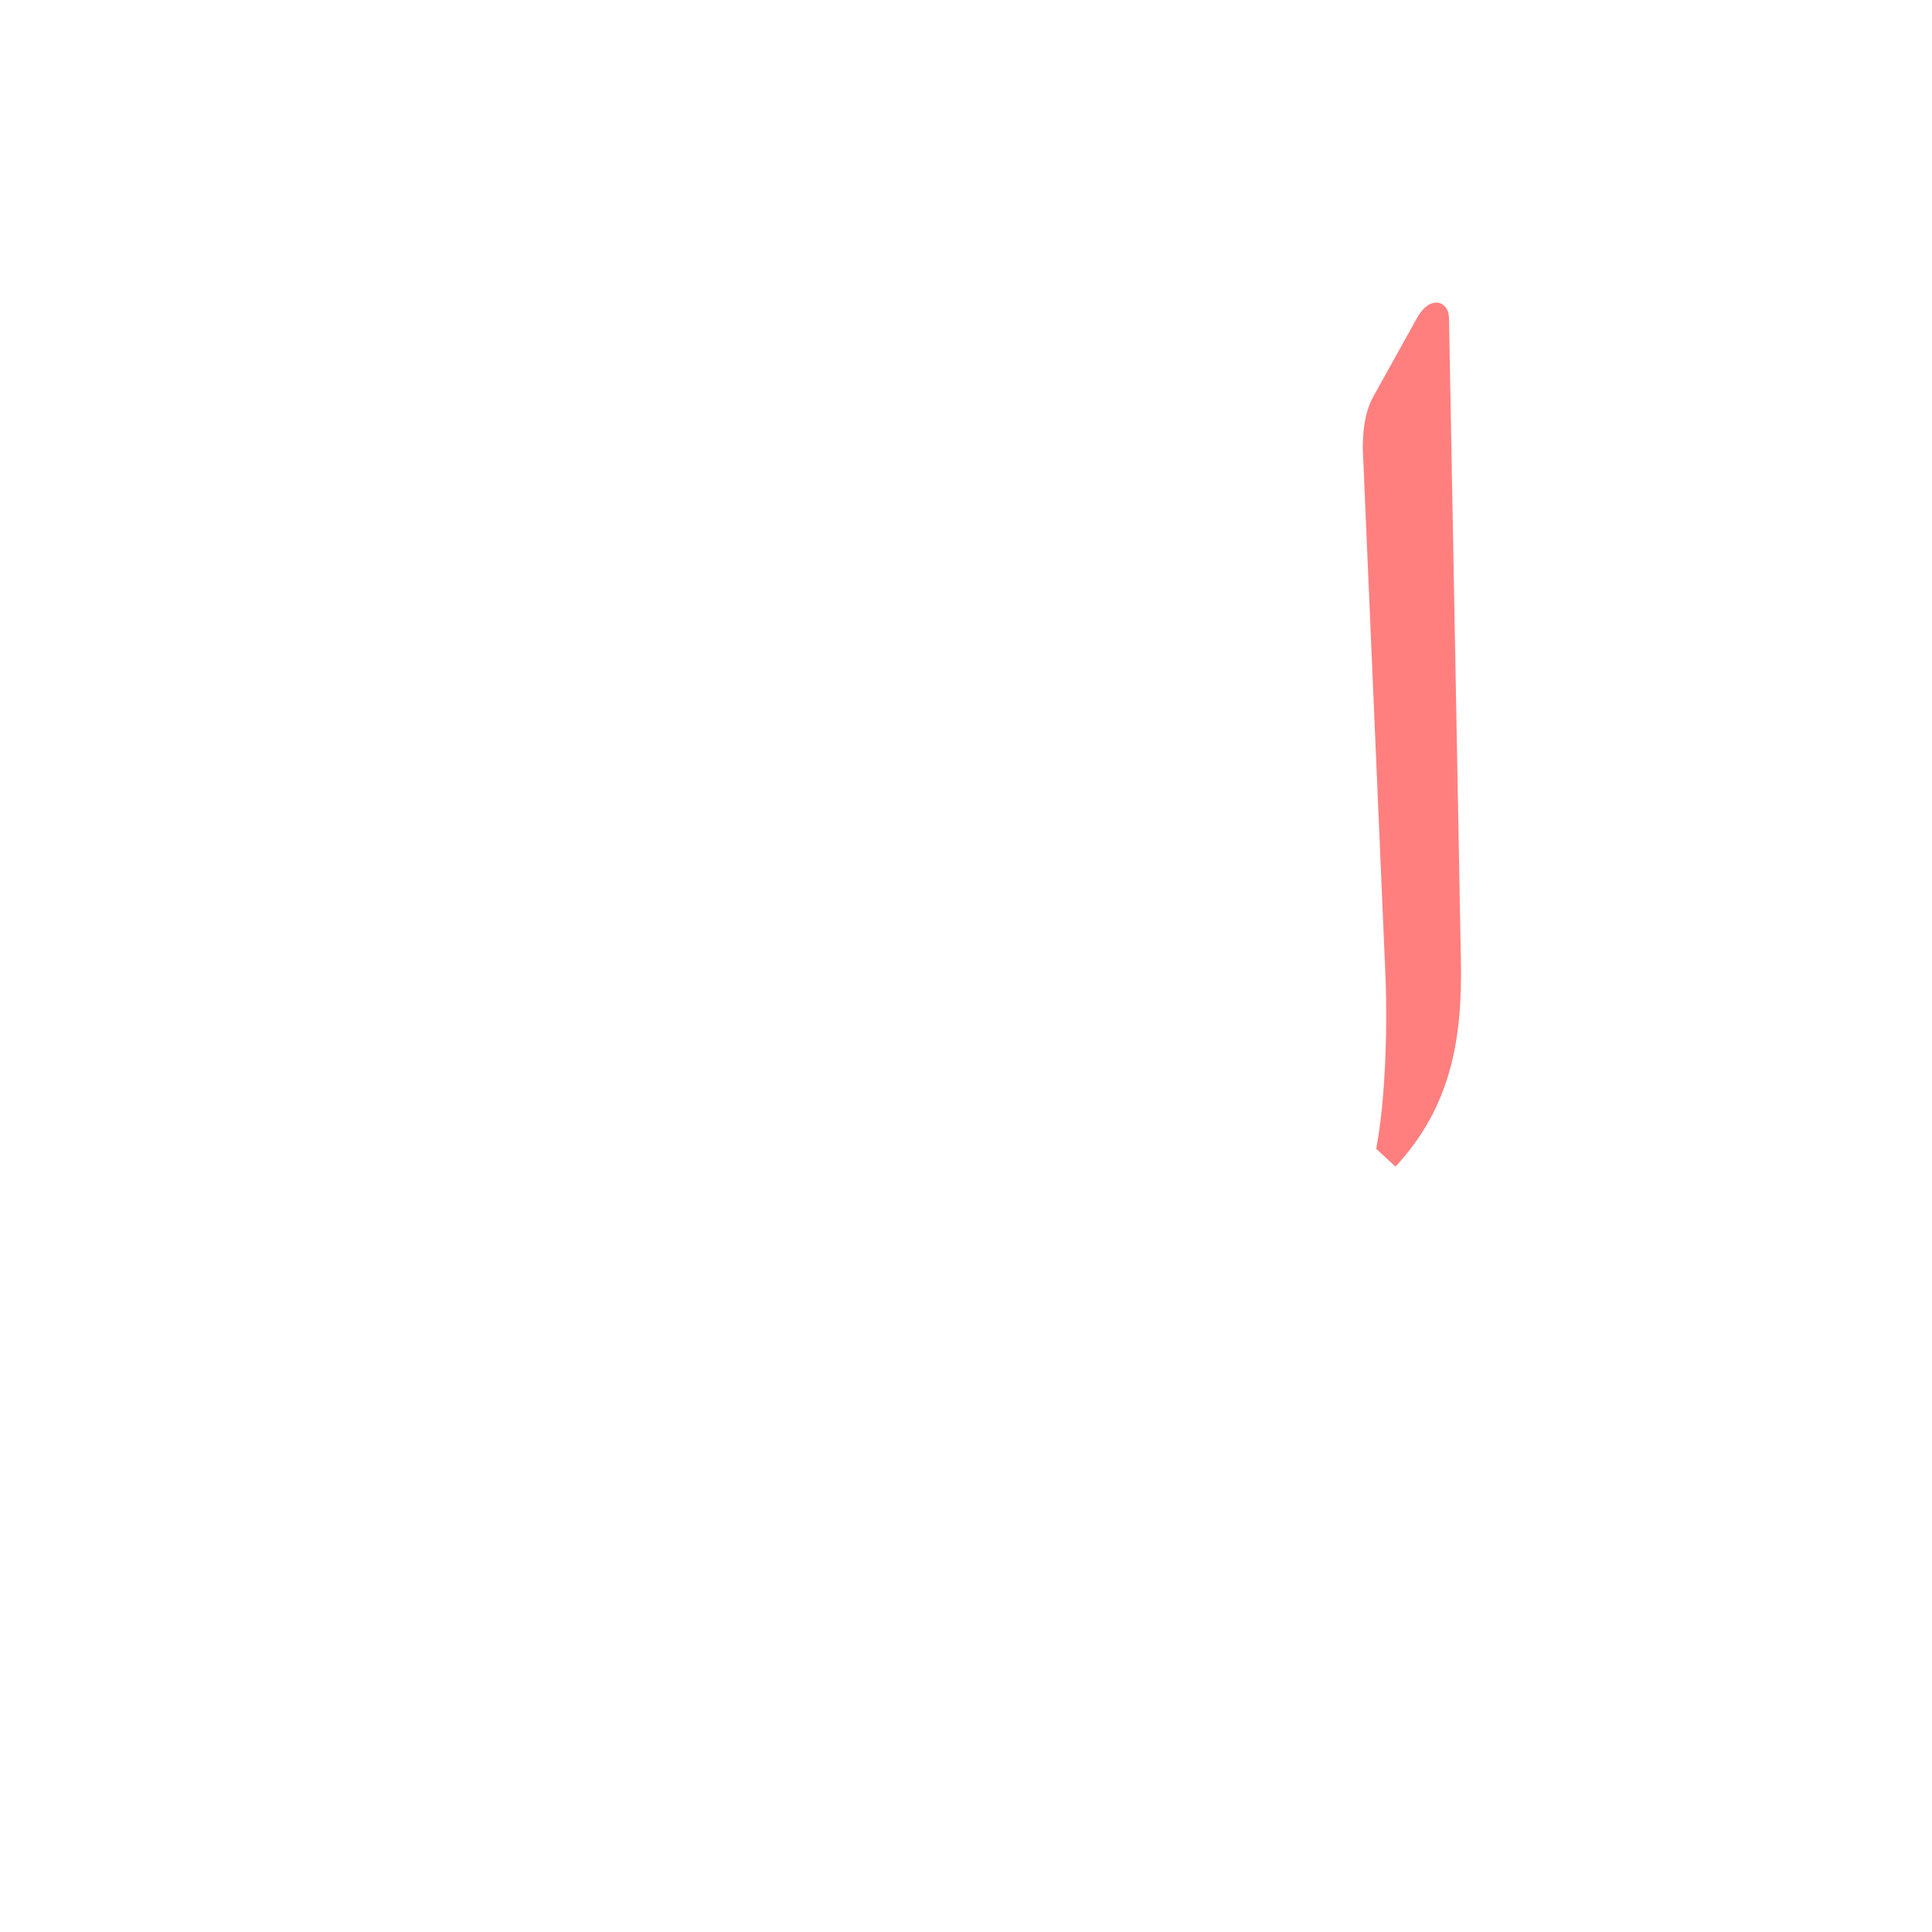
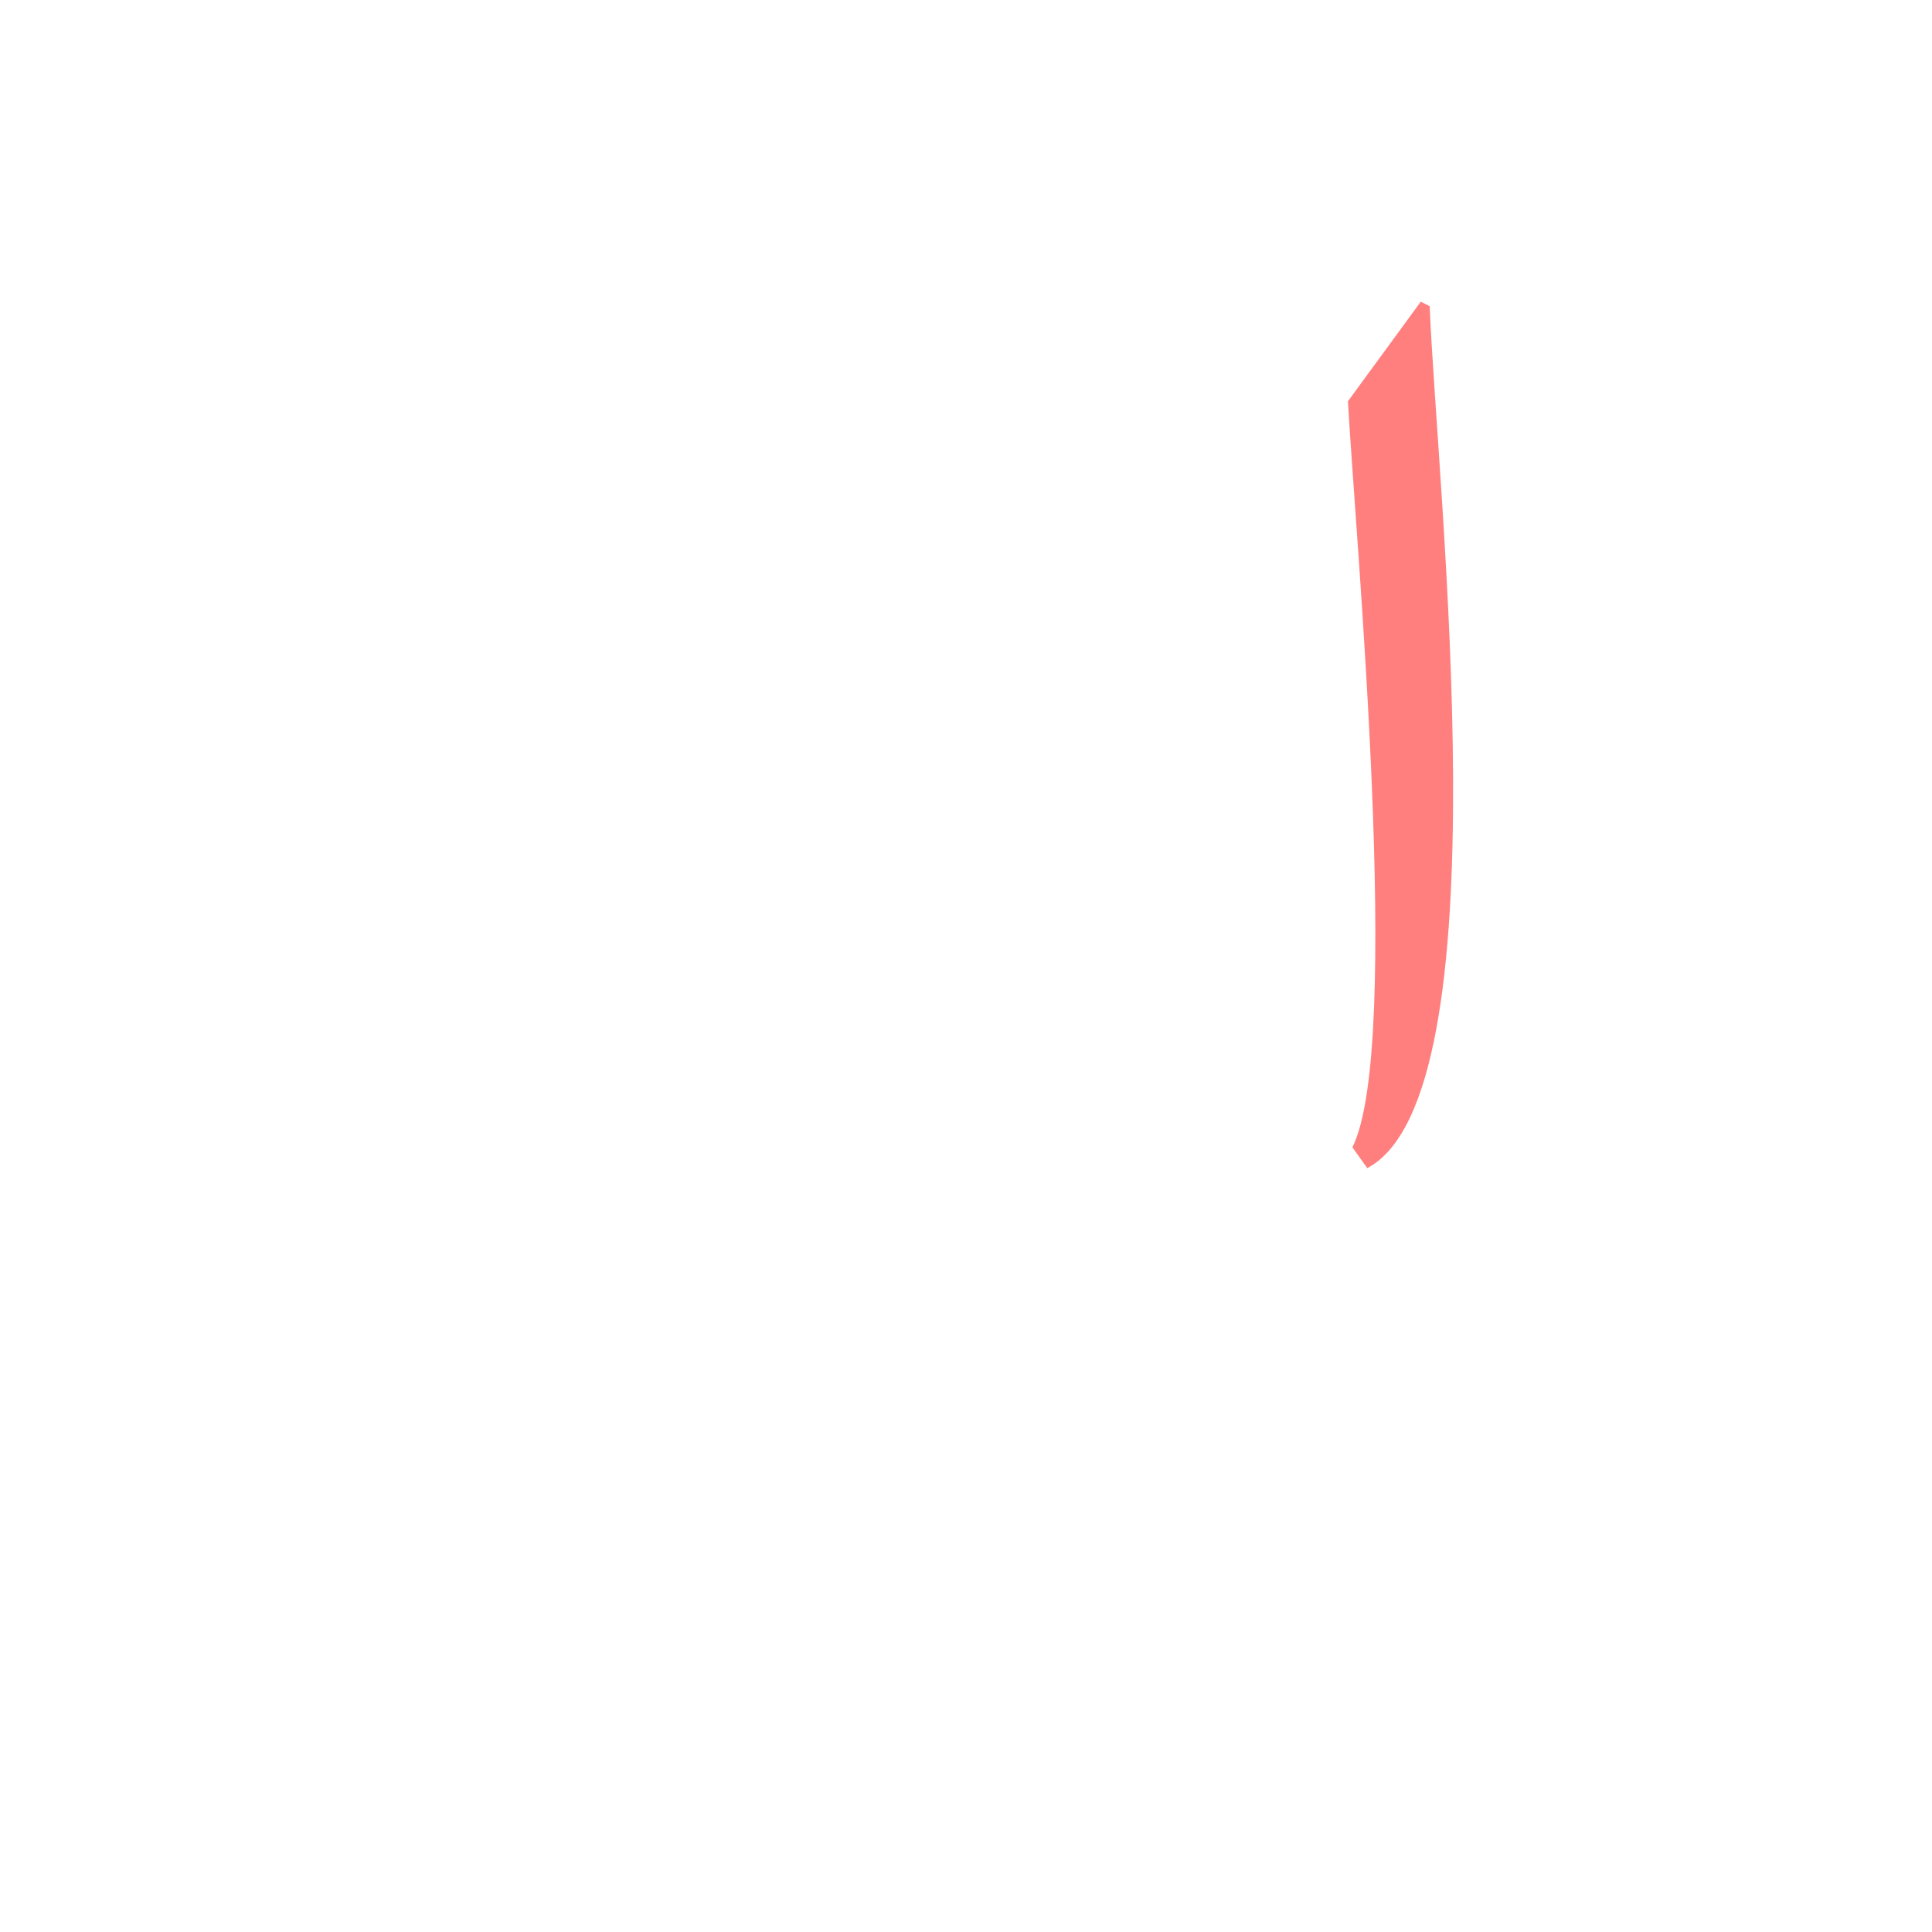
<svg xmlns="http://www.w3.org/2000/svg" xml:space="preserve" width="1300px" height="1300px" version="1.0" style="shape-rendering:geometricPrecision; text-rendering:geometricPrecision; image-rendering:optimizeQuality; fill-rule:evenodd; clip-rule:evenodd" viewBox="0 0 1300 1056">
  <defs>
    <style type="text/css">
   
    .fil0 {fill:red;fill-opacity:0.502}
   
  </style>
  </defs>
  <g id="_100:master" visibility="hidden">
    <path class="fil0" d="M975 86l0 262c0,219 -13,296 -65,322l-7 -7c24,-48 14,-307 14,-372l0 -111c0,-34 34,-74 48,-99l10 5z" />
  </g>
  <g id="Layer_x0020_1" visibility="hidden">
    <path class="fil0" d="M975 89l9 471c1,41 -8,82 -40,110l-11 -11c5,-32 3,-82 1,-122l-17 -354c0,-25 25,-70 48,-102l10 8z" />
  </g>
  <g id="Layer_x0020_2">
-     <path class="fil0" d="M975 92l8 432c1,52 -6,98 -44,139l-13 -12c6,-31 8,-81 6,-122l-15 -349c0,-11 1,-24 7,-35l30 -54c9,-15 21,-10 21,1z" />
+     <path class="fil0" d="M962 84c5,124 51,531 -42,580l-10 -14c34,-68 2,-411 -3,-502l49 -67 6 3z" />
  </g>
</svg>
